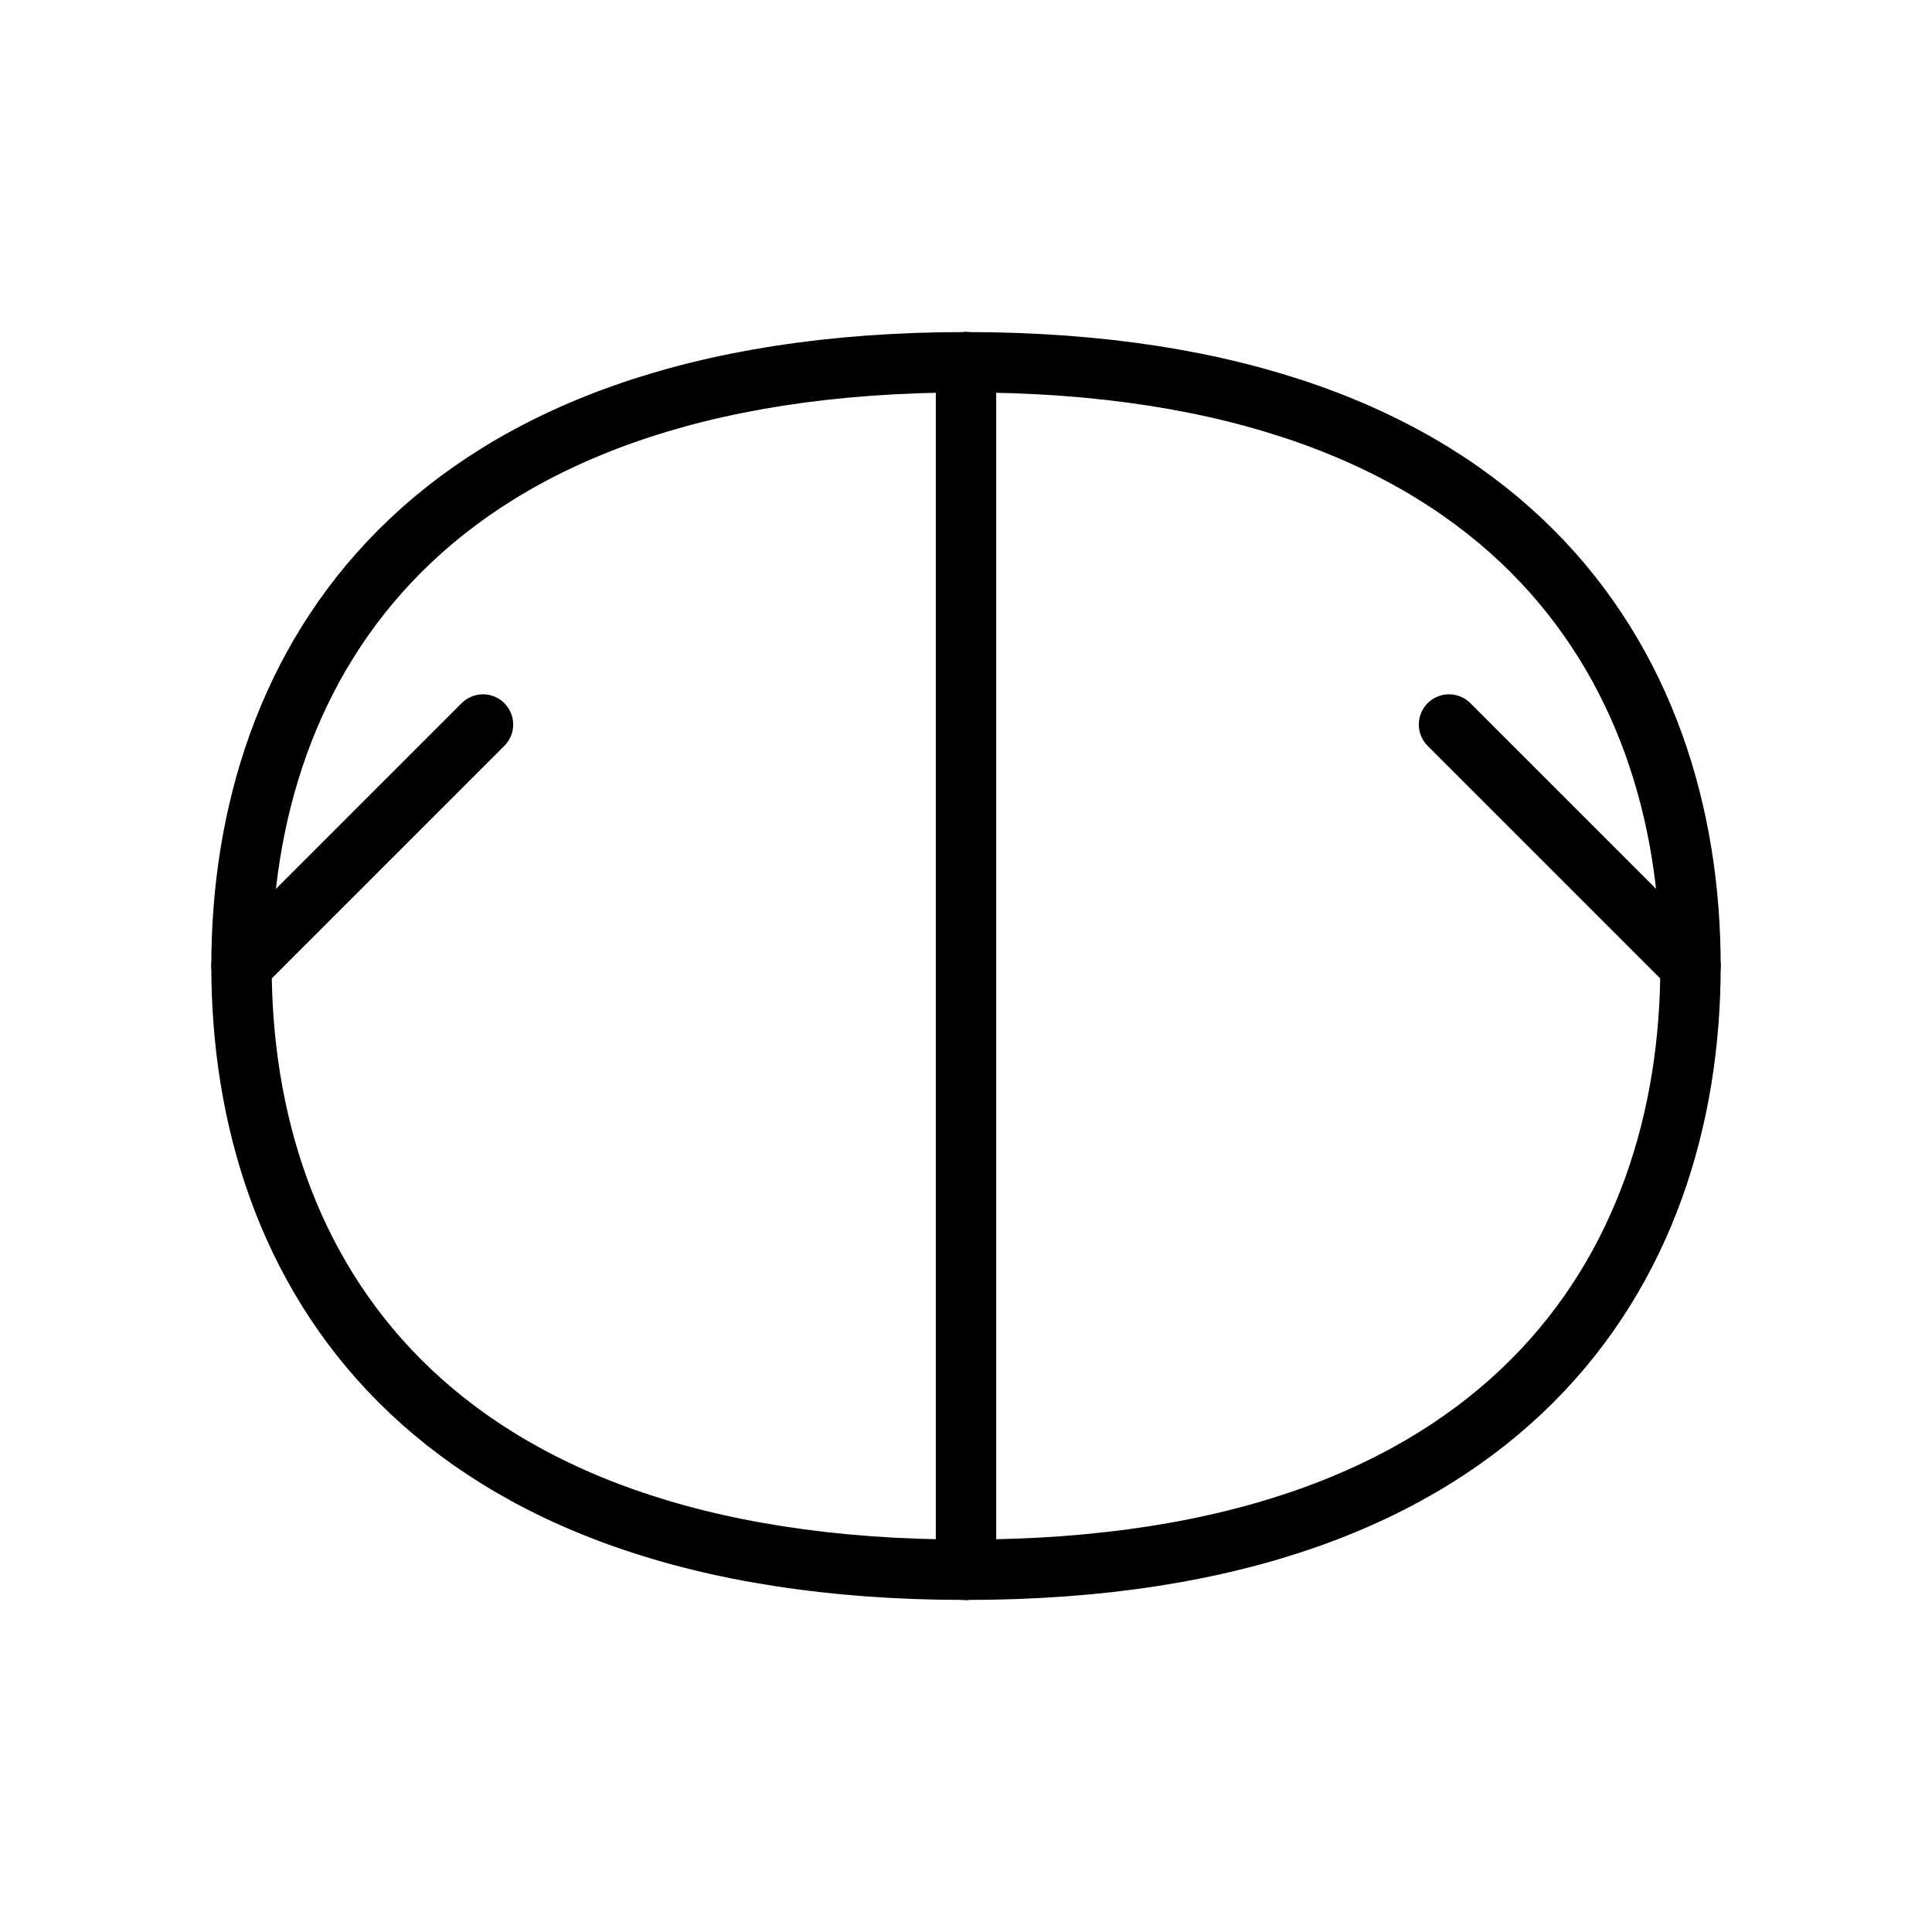
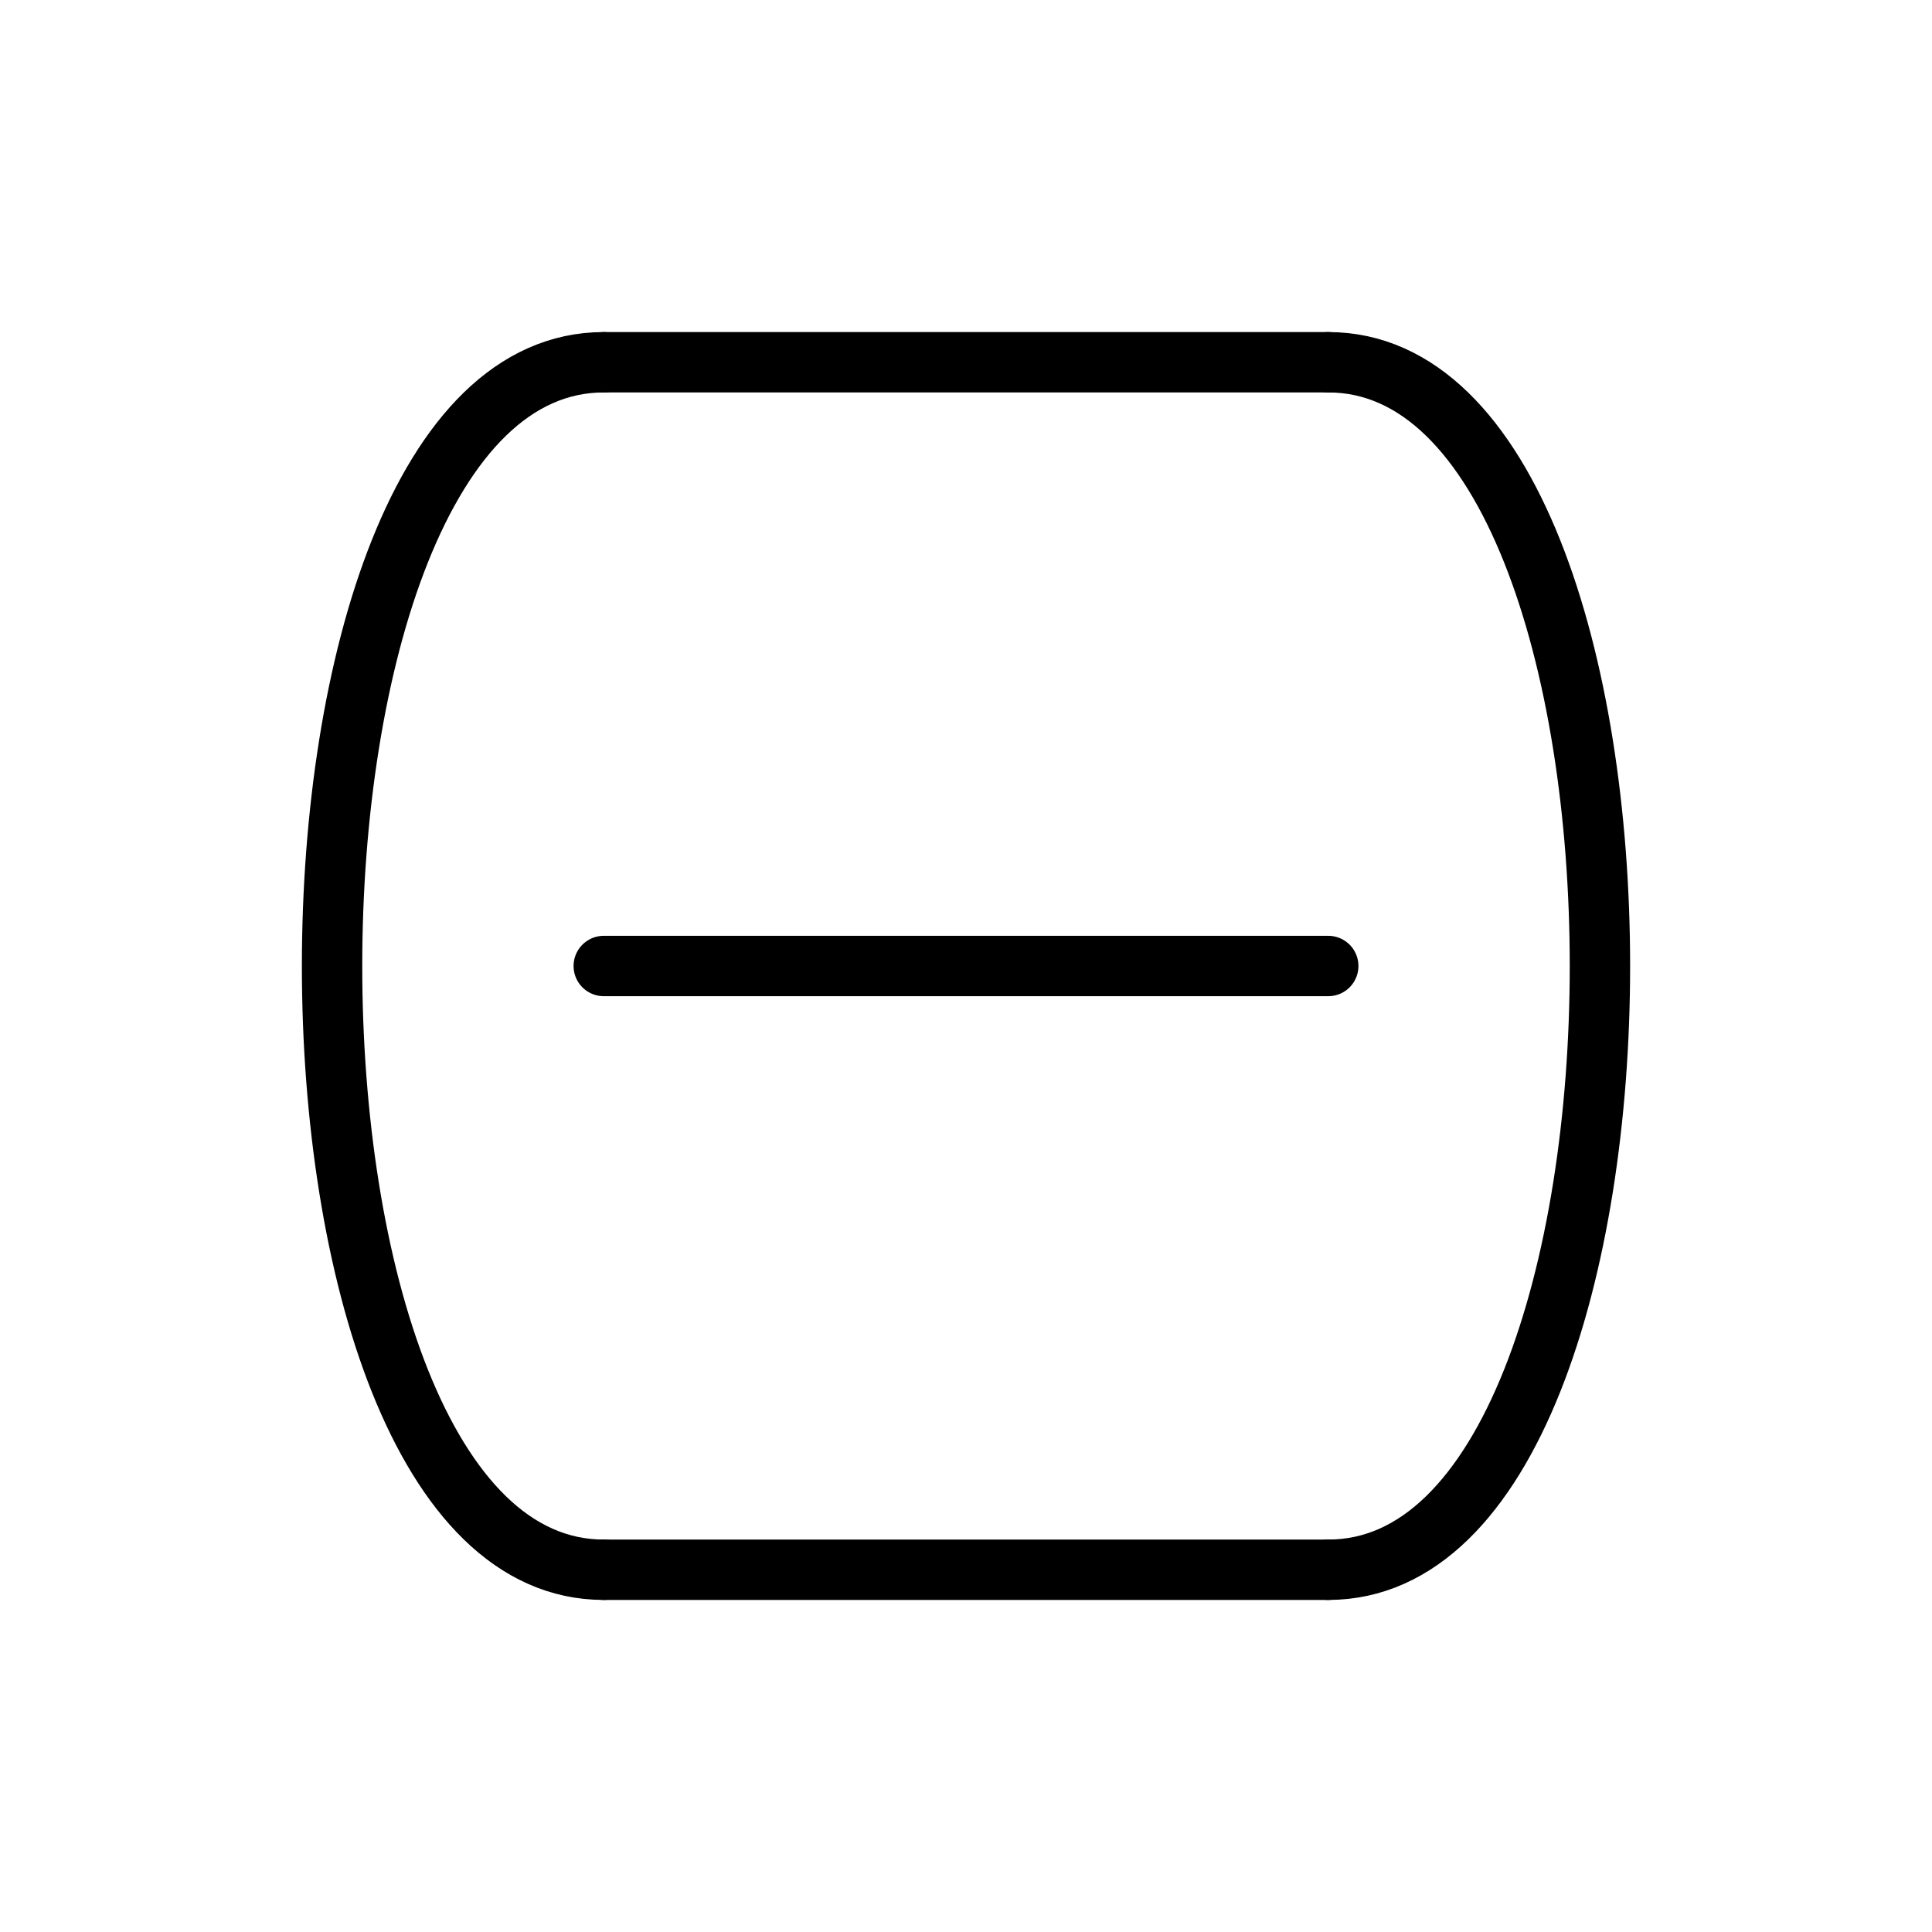
<svg xmlns="http://www.w3.org/2000/svg" viewBox="0 0 64 64" fill="none" stroke="currentColor" stroke-width="2" stroke-linecap="round" stroke-linejoin="round">
-   <path d="M32 12 C14 12 8 22 8 32 C8 42 14 52 32 52" />
-   <path d="M32 12 C50 12 56 22 56 32 C56 42 50 52 32 52" />
-   <line x1="32" y1="12" x2="32" y2="52" />
-   <line x1="8" y1="32" x2="16" y2="24" />
-   <line x1="56" y1="32" x2="48" y2="24" />
+   <path d="M20 12 C8 12 8 52 20 52" />
+   <path d="M44 12 C56 12 56 52 44 52" />
+   <line x1="20" y1="12" x2="44" y2="12" />
+   <line x1="20" y1="32" x2="44" y2="32" />
+   <line x1="20" y1="52" x2="44" y2="52" />
</svg>
